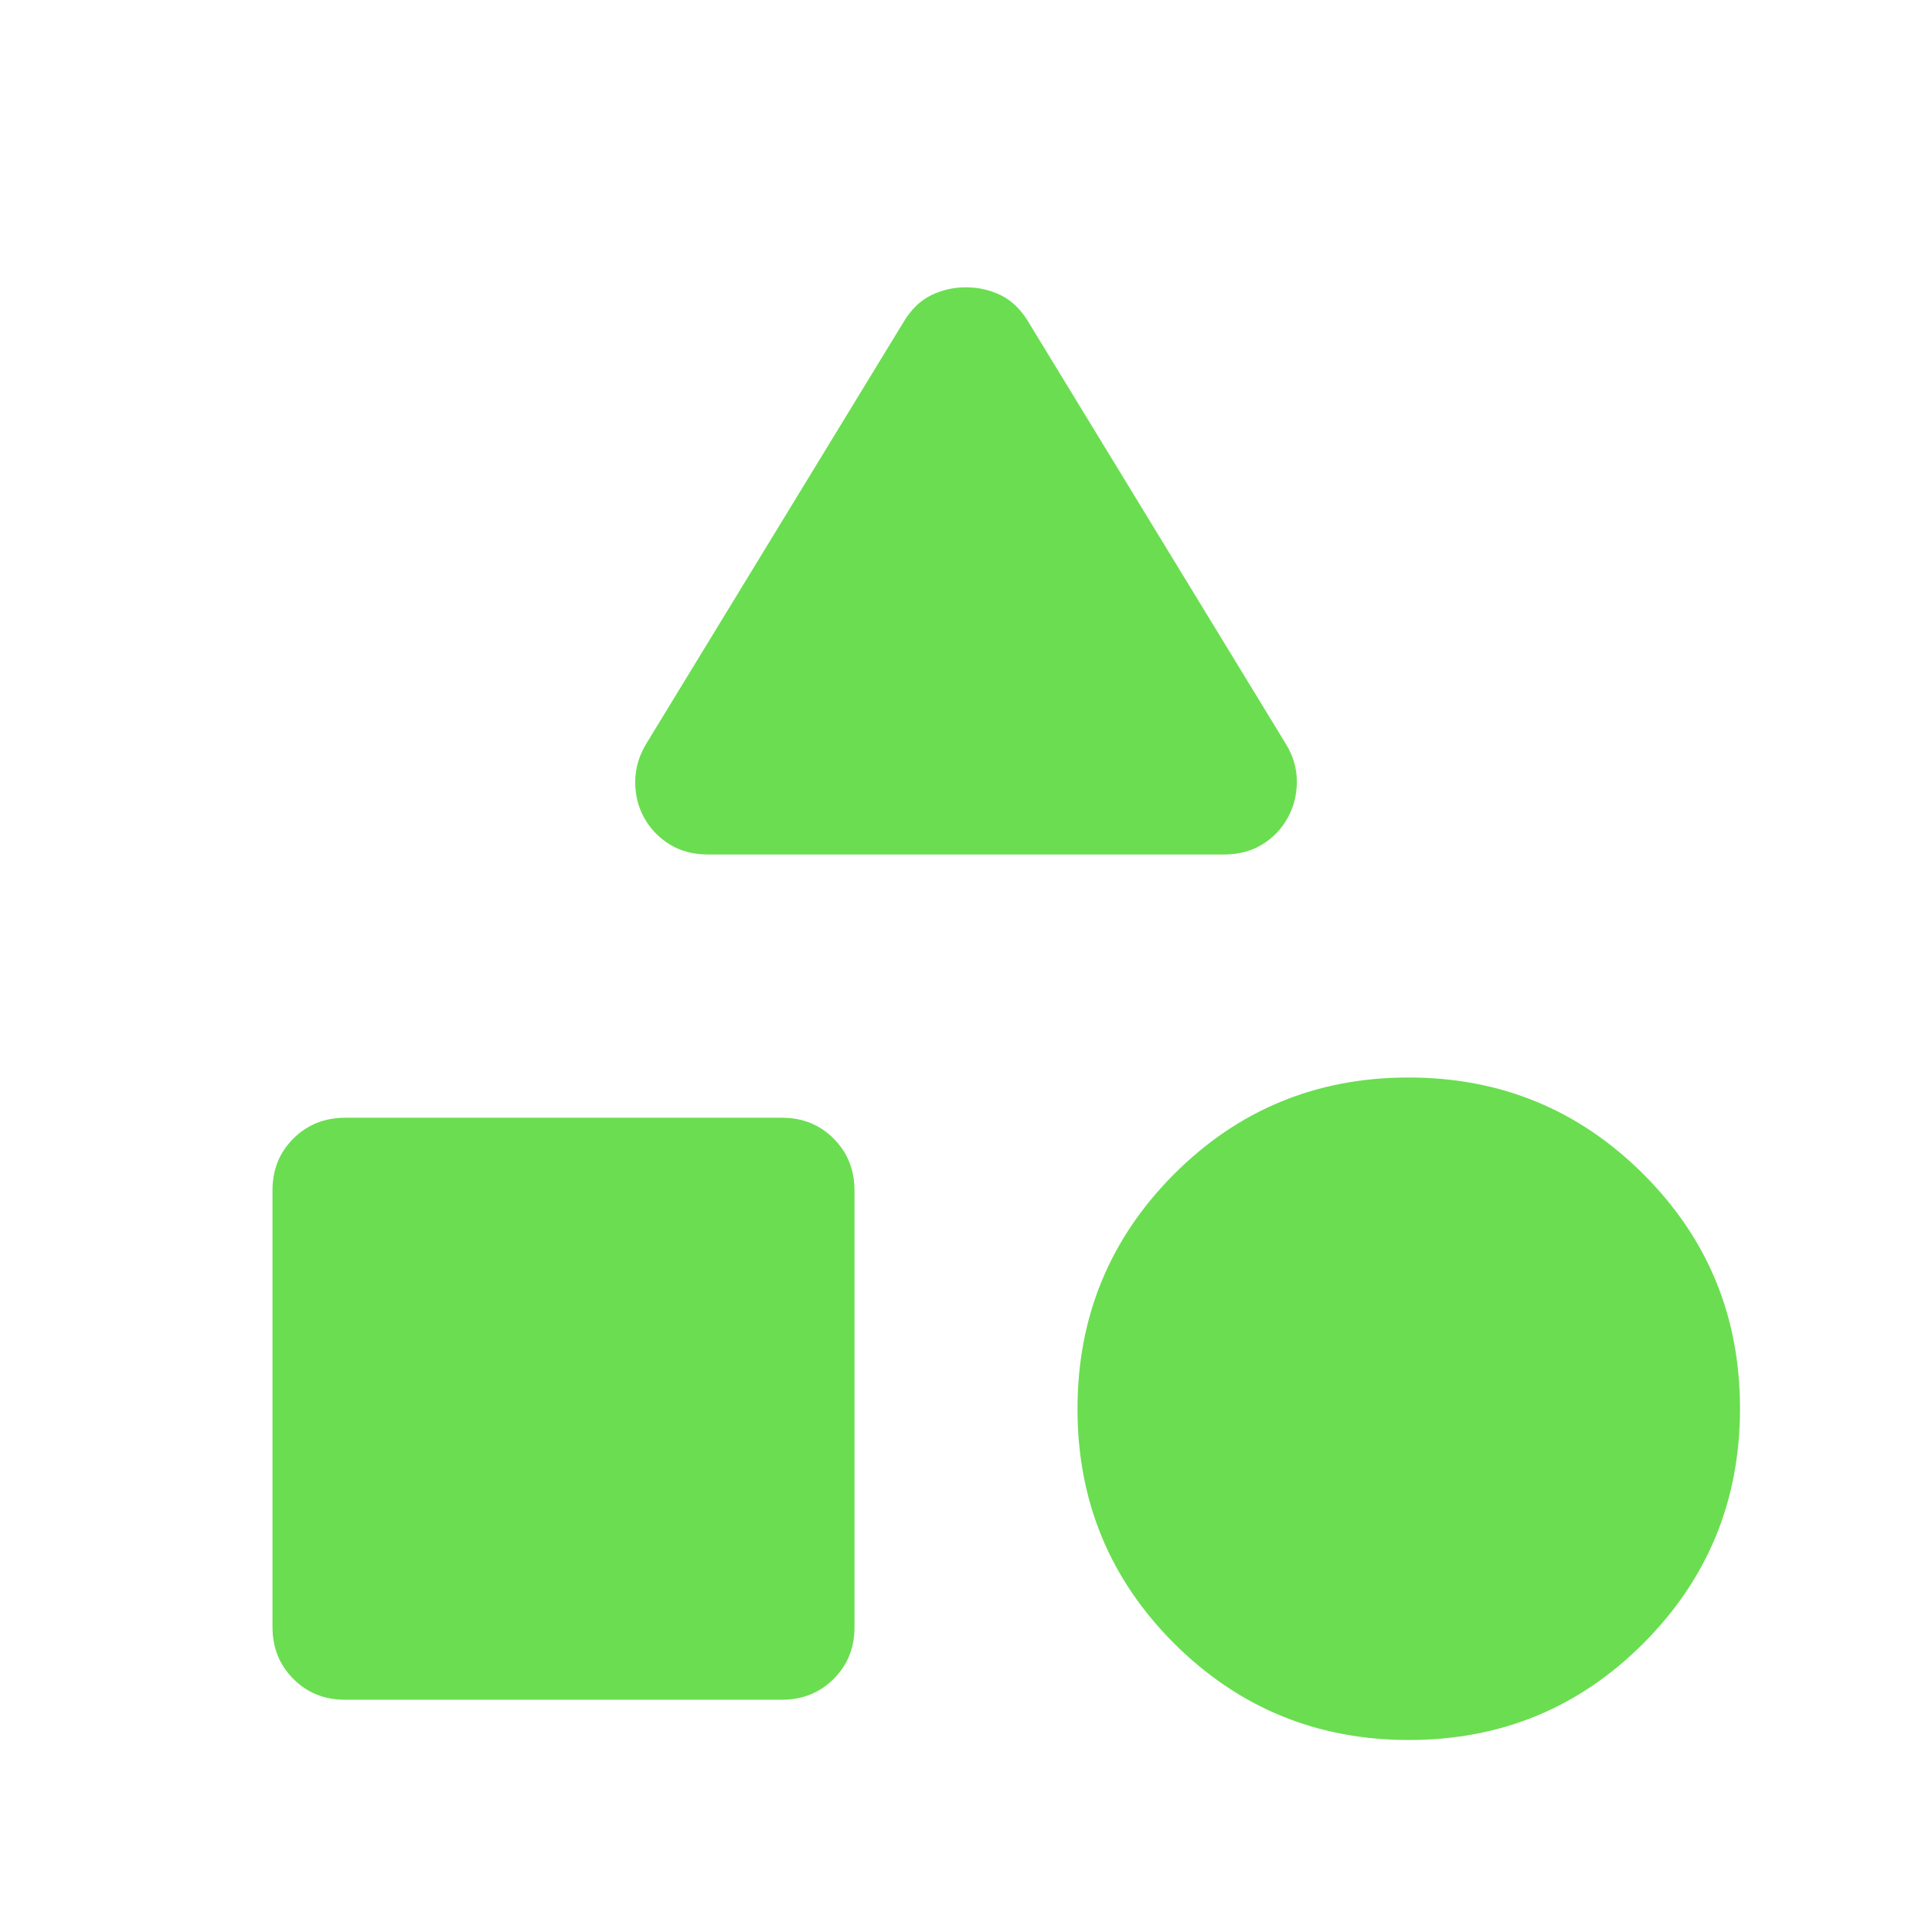
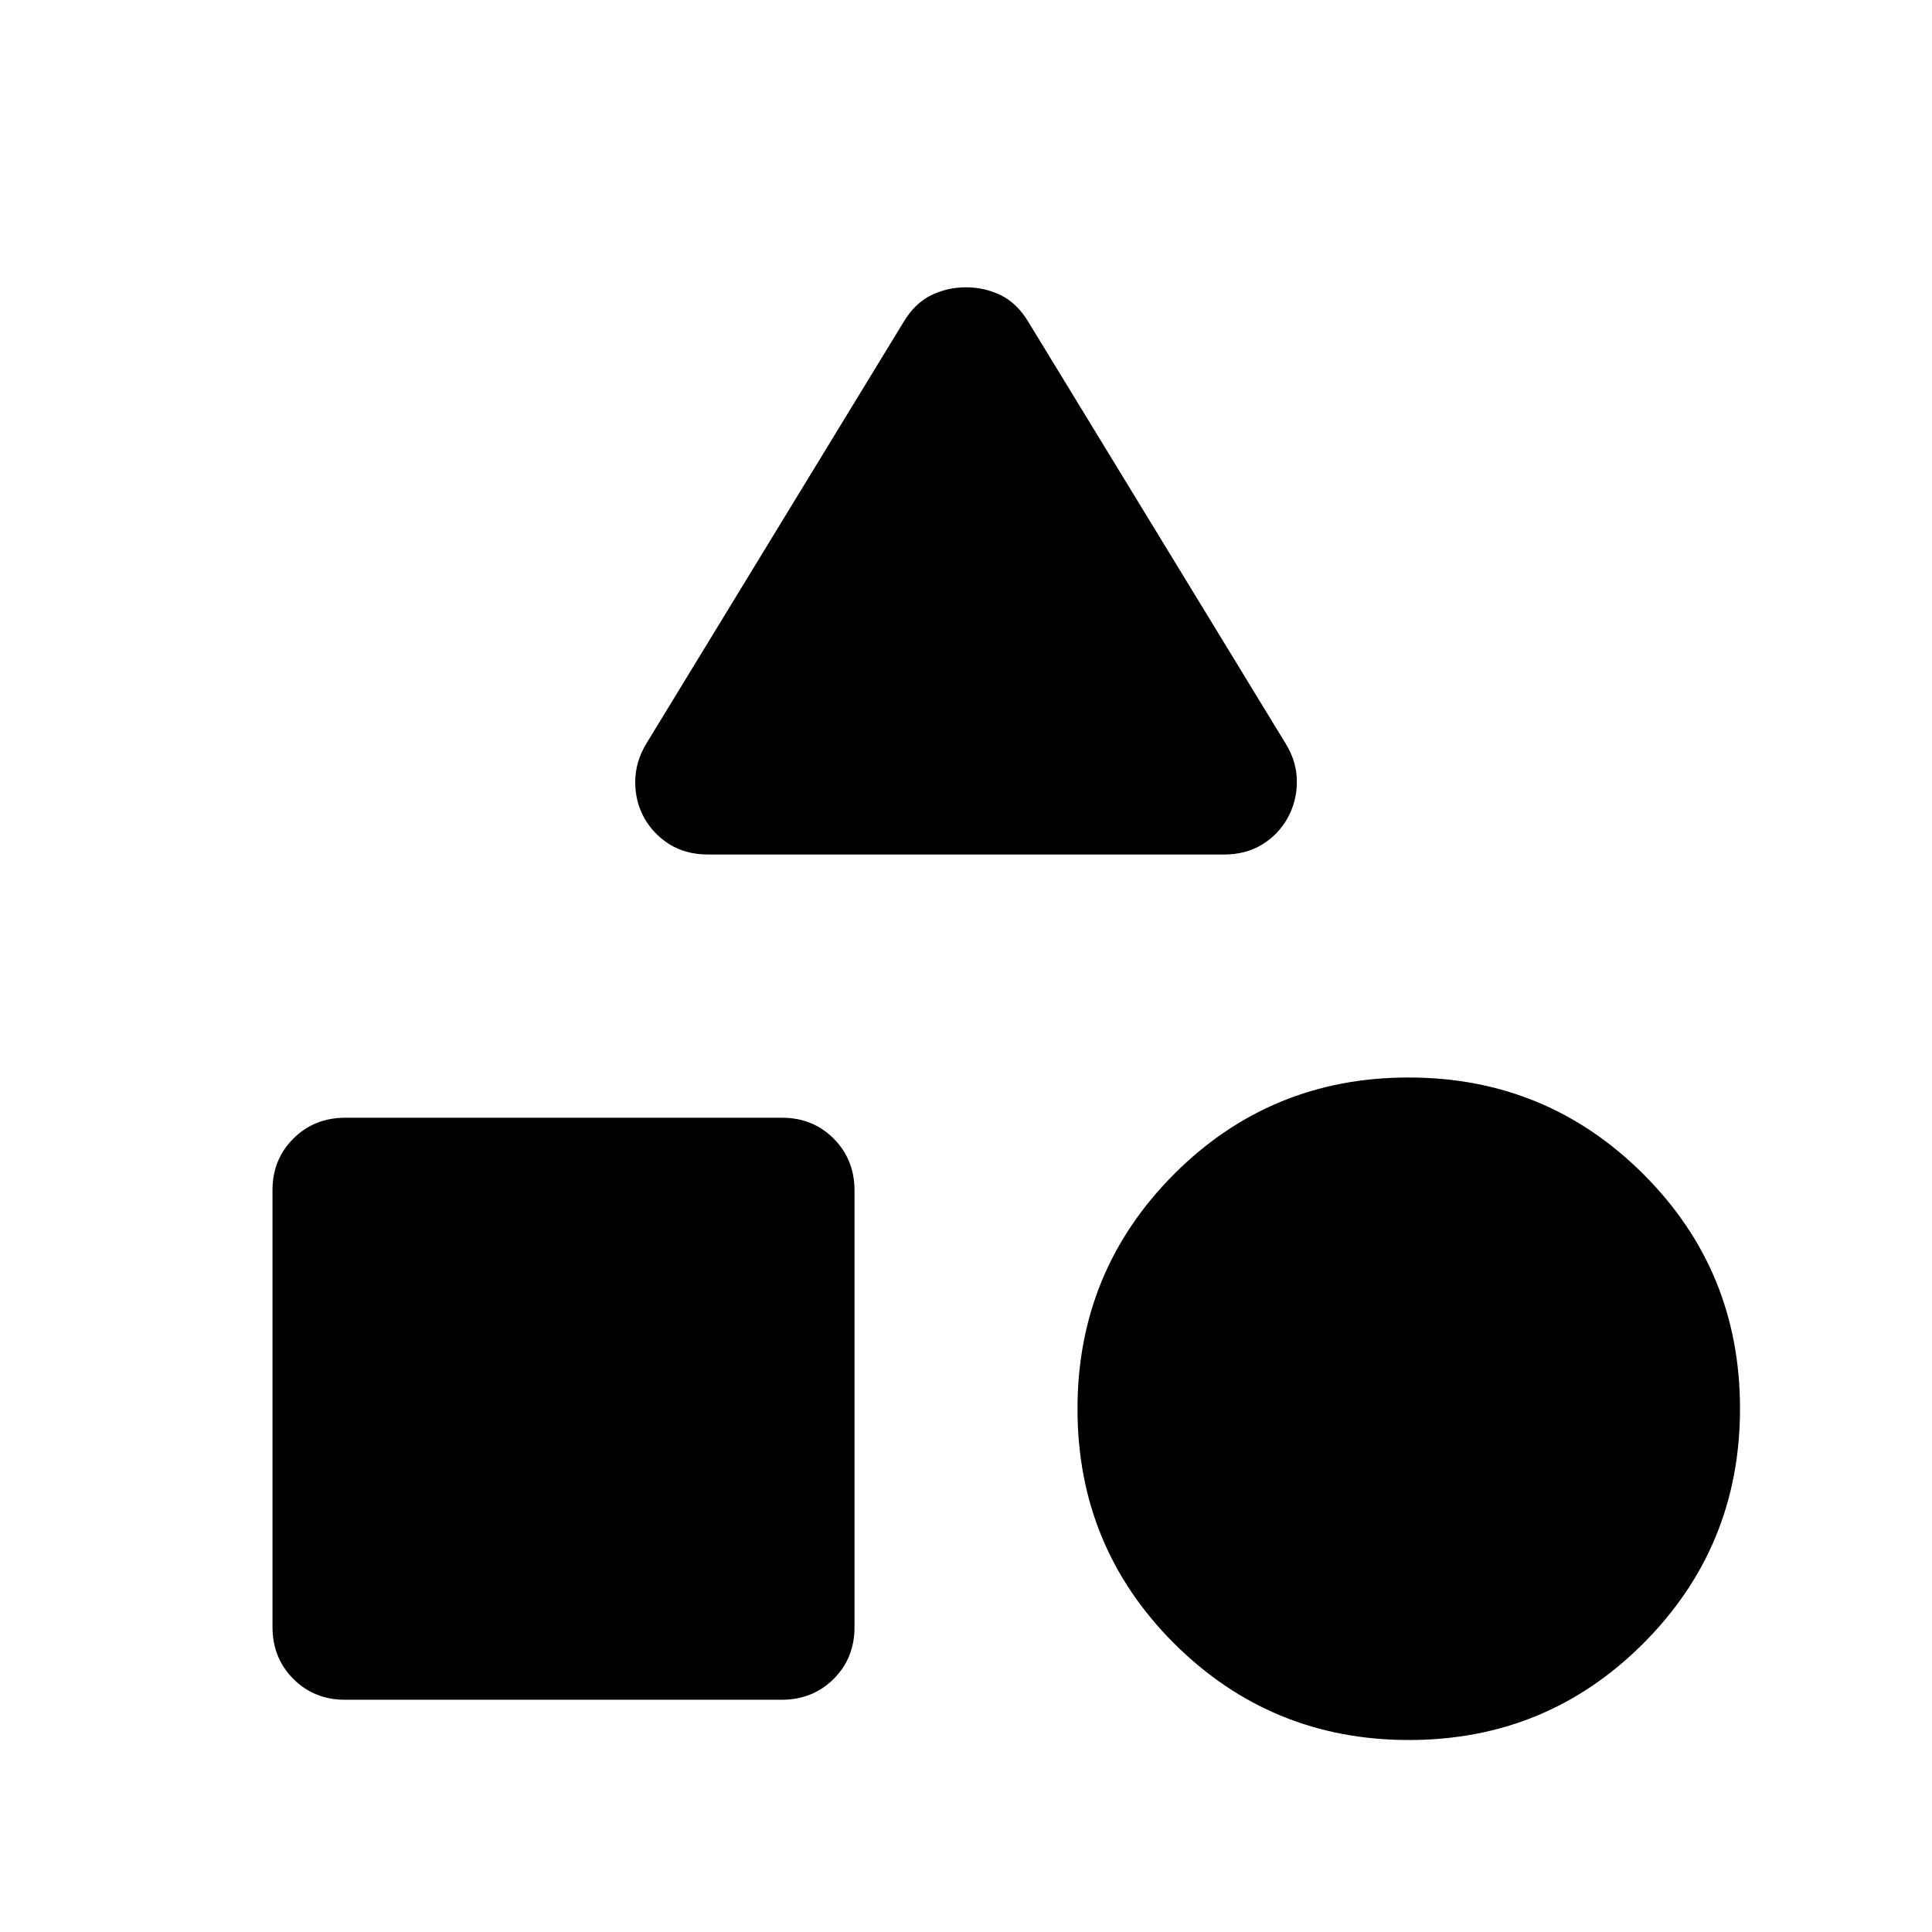
<svg width="24" height="24" viewBox="0 0 24 24" fill="none">
-   <path d="M8.031 9.234L11.227 3.996C11.32 3.842 11.434 3.733 11.568 3.667C11.702 3.602 11.846 3.569 12 3.569C12.154 3.569 12.298 3.602 12.432 3.667C12.566 3.733 12.68 3.842 12.773 3.996L15.969 9.234C16.063 9.385 16.11 9.543 16.11 9.709C16.11 9.875 16.071 10.026 15.994 10.164C15.917 10.301 15.812 10.41 15.677 10.492C15.542 10.574 15.385 10.615 15.206 10.615H8.794C8.615 10.615 8.458 10.574 8.323 10.492C8.189 10.41 8.083 10.301 8.006 10.166C7.929 10.03 7.891 9.88 7.891 9.714C7.891 9.548 7.937 9.388 8.031 9.234ZM17.502 21.615C16.36 21.615 15.388 21.215 14.586 20.416C13.785 19.616 13.385 18.645 13.385 17.502C13.385 16.36 13.785 15.388 14.584 14.586C15.384 13.785 16.355 13.385 17.498 13.385C18.64 13.385 19.612 13.785 20.413 14.584C21.215 15.384 21.615 16.355 21.615 17.498C21.615 18.64 21.215 19.612 20.416 20.413C19.616 21.215 18.645 21.615 17.502 21.615ZM3.385 20.211V14.786C3.385 14.53 3.471 14.316 3.645 14.143C3.818 13.971 4.033 13.885 4.289 13.885H9.714C9.97 13.885 10.184 13.971 10.357 14.145C10.529 14.318 10.615 14.533 10.615 14.789V20.214C10.615 20.47 10.529 20.684 10.355 20.857C10.182 21.029 9.967 21.115 9.711 21.115H4.286C4.03 21.115 3.816 21.029 3.643 20.855C3.471 20.682 3.385 20.467 3.385 20.211Z" fill="#6ADE50" />
+   <path d="M8.031 9.234L11.227 3.996C11.32 3.842 11.434 3.733 11.568 3.667C11.702 3.602 11.846 3.569 12 3.569C12.154 3.569 12.298 3.602 12.432 3.667C12.566 3.733 12.68 3.842 12.773 3.996L15.969 9.234C16.063 9.385 16.11 9.543 16.11 9.709C16.11 9.875 16.071 10.026 15.994 10.164C15.917 10.301 15.812 10.41 15.677 10.492C15.542 10.574 15.385 10.615 15.206 10.615H8.794C8.615 10.615 8.458 10.574 8.323 10.492C8.189 10.41 8.083 10.301 8.006 10.166C7.929 10.03 7.891 9.88 7.891 9.714C7.891 9.548 7.937 9.388 8.031 9.234ZM17.502 21.615C16.36 21.615 15.388 21.215 14.586 20.416C13.785 19.616 13.385 18.645 13.385 17.502C13.385 16.36 13.785 15.388 14.584 14.586C15.384 13.785 16.355 13.385 17.498 13.385C18.64 13.385 19.612 13.785 20.413 14.584C21.215 15.384 21.615 16.355 21.615 17.498C21.615 18.64 21.215 19.612 20.416 20.413C19.616 21.215 18.645 21.615 17.502 21.615ZM3.385 20.211V14.786C3.385 14.53 3.471 14.316 3.645 14.143C3.818 13.971 4.033 13.885 4.289 13.885H9.714C9.97 13.885 10.184 13.971 10.357 14.145C10.529 14.318 10.615 14.533 10.615 14.789V20.214C10.615 20.47 10.529 20.684 10.355 20.857C10.182 21.029 9.967 21.115 9.711 21.115H4.286C4.03 21.115 3.816 21.029 3.643 20.855C3.471 20.682 3.385 20.467 3.385 20.211Z" fill="currentColor" />
</svg>
